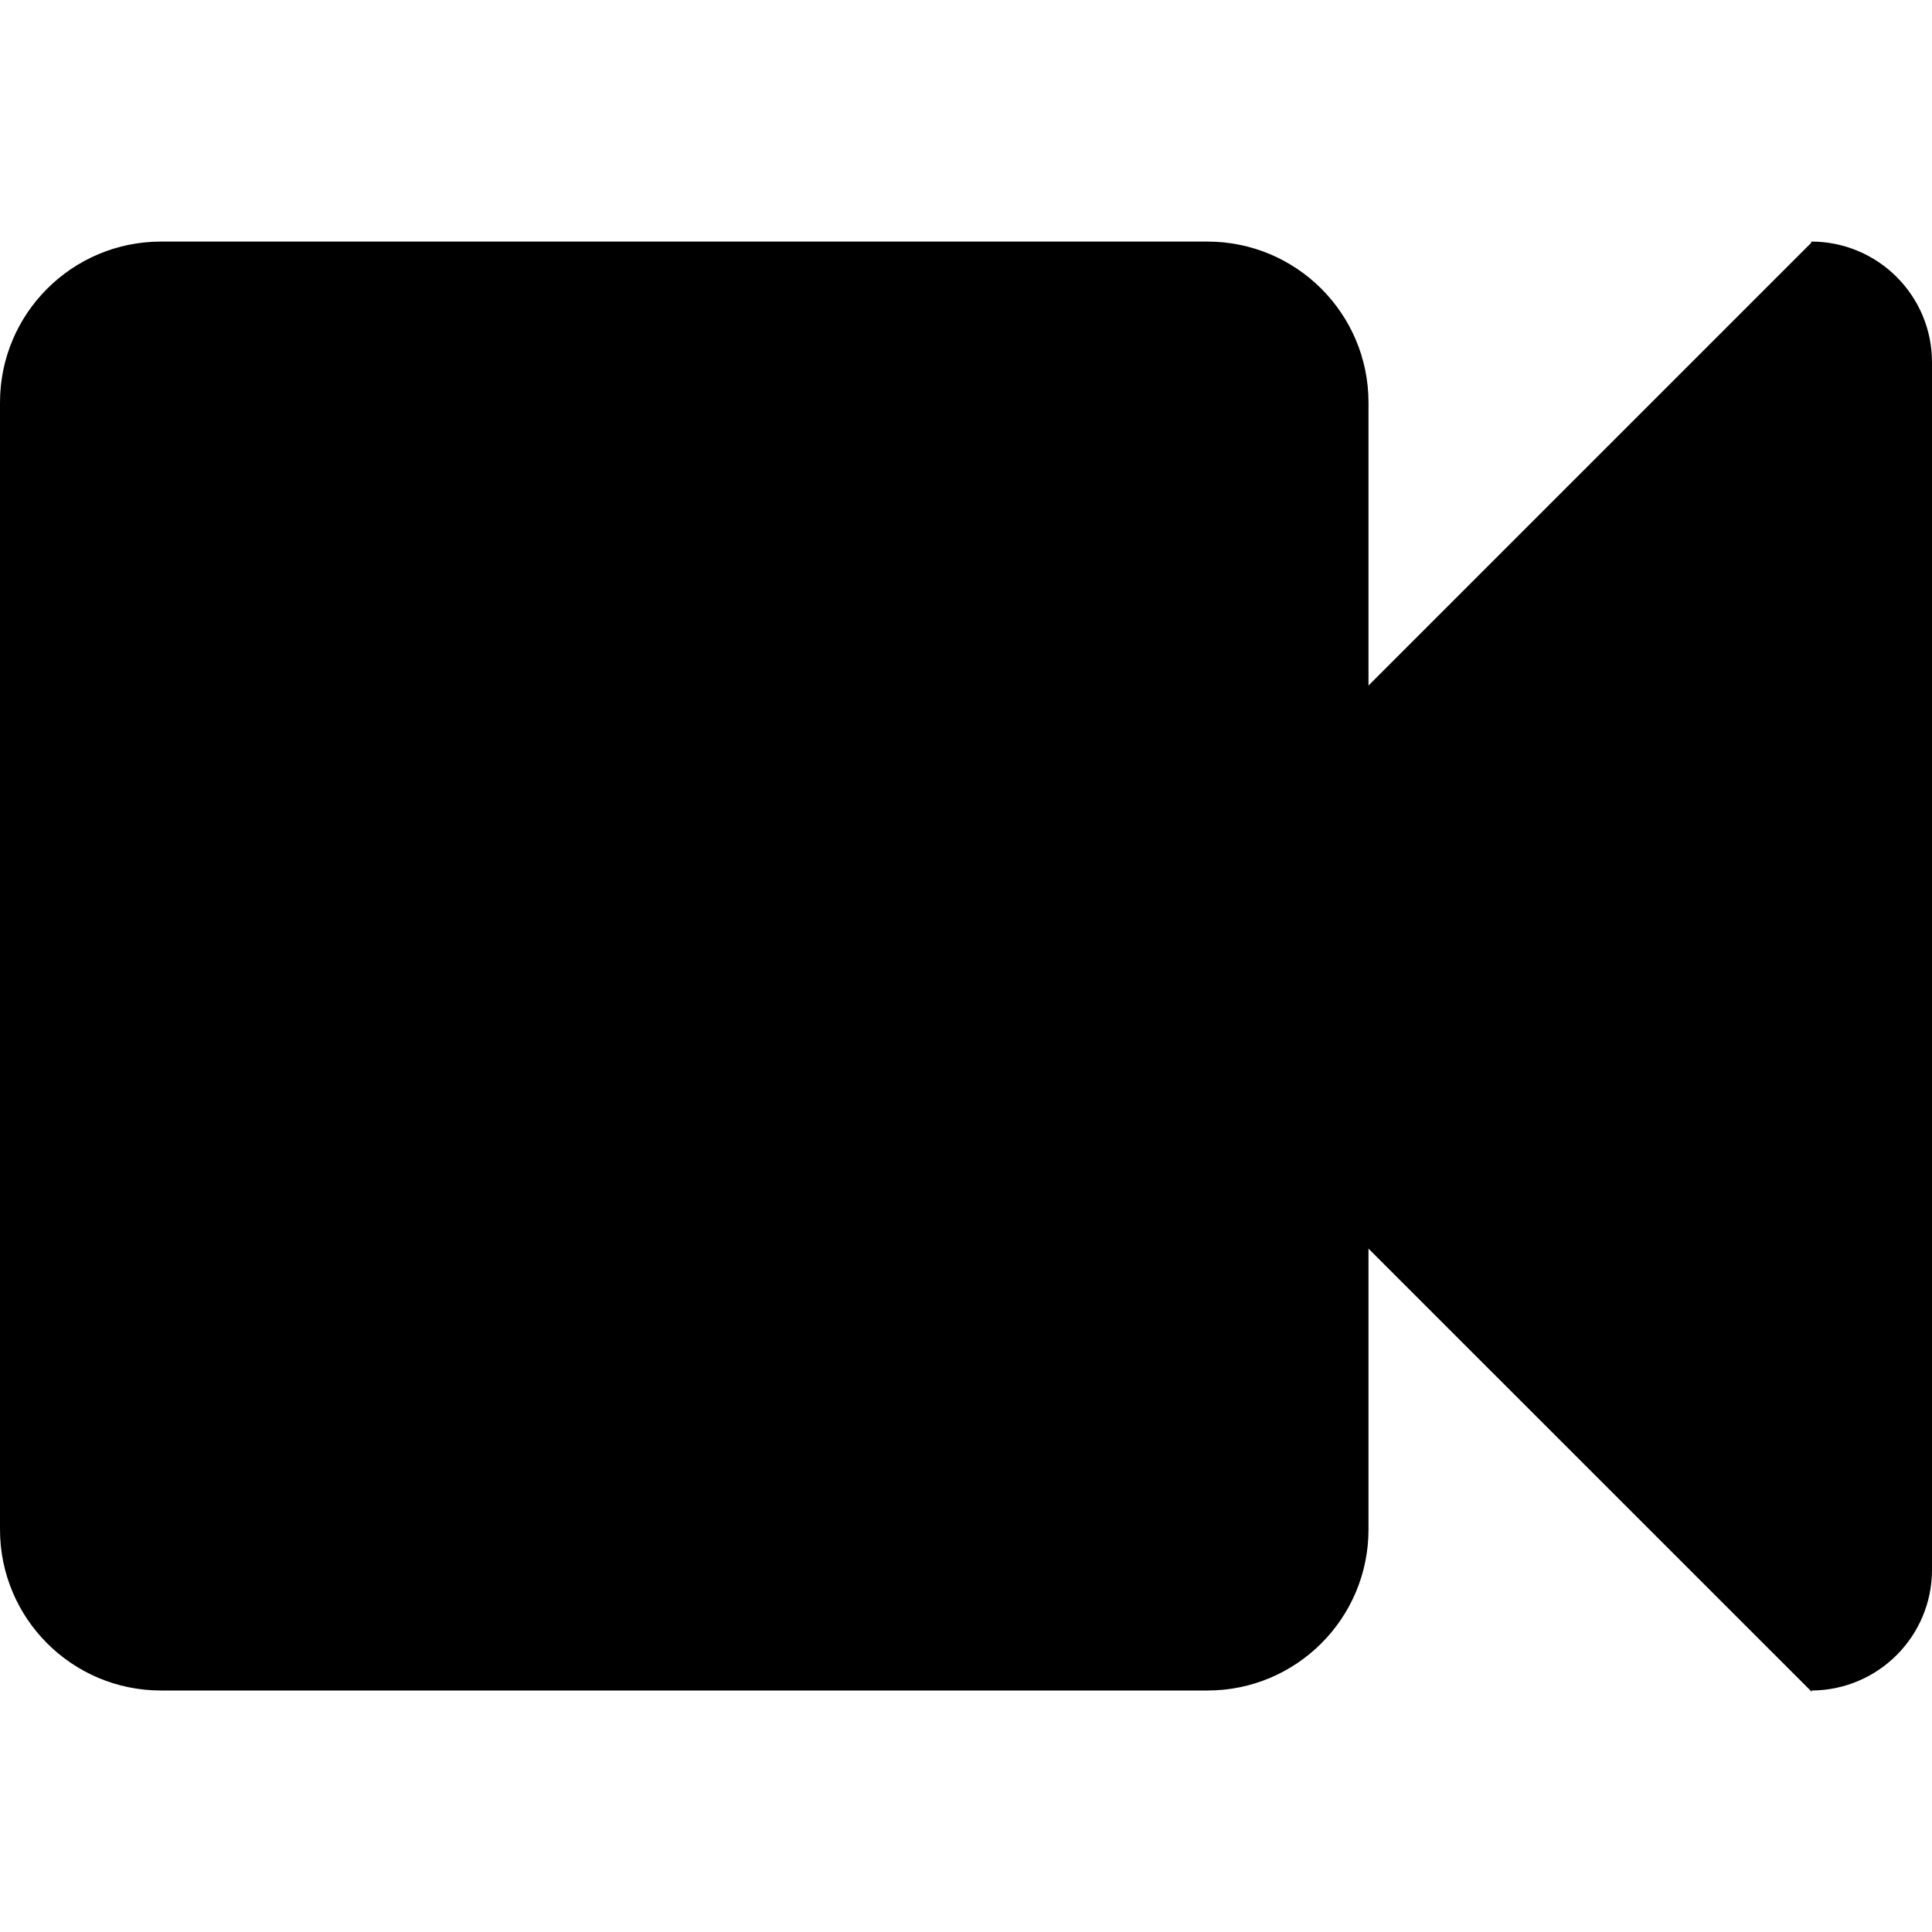
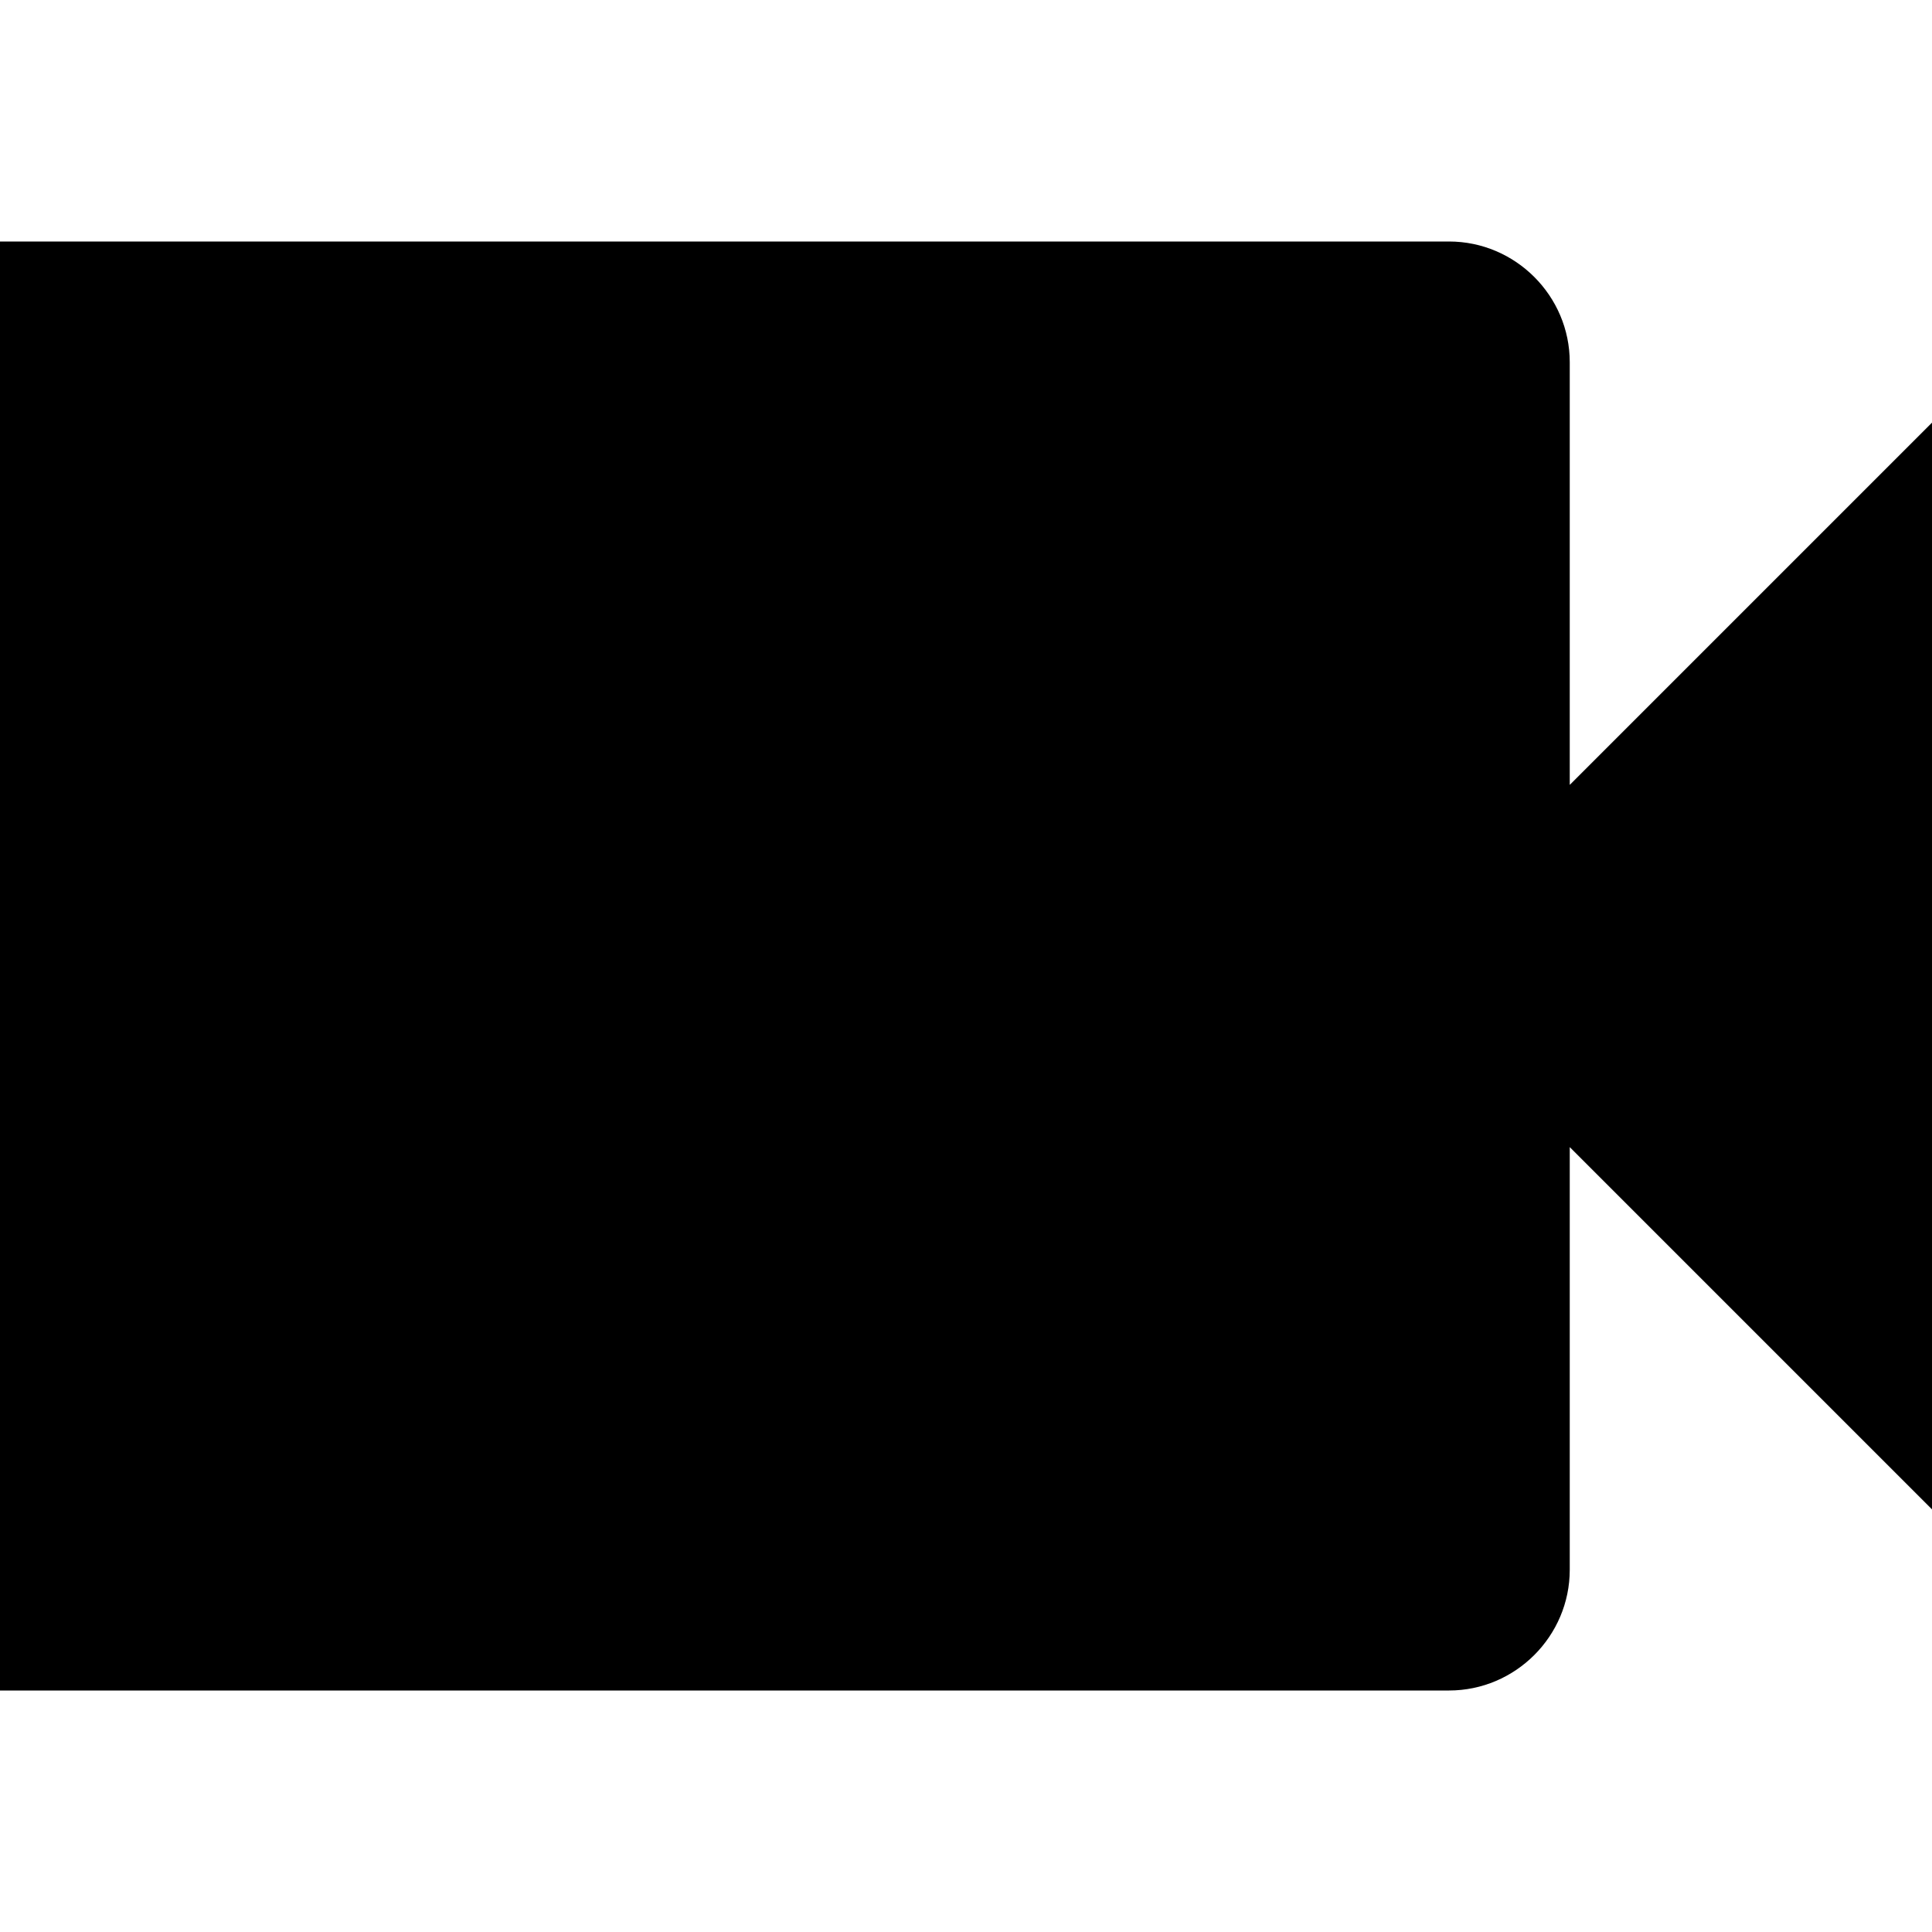
- <svg xmlns="http://www.w3.org/2000/svg" enable-background="new 0 0 24 24" height="24px" version="1.1" viewBox="0 0 24 24" width="24px" xml:space="preserve">
-   <path clip-rule="evenodd" d="M22.506,21v0.016L17,15.511V19c0,1.105-0.896,2-2,2h-1.5H3H2c-1.104,0-2-0.895-2-2  v-1l0,0V6l0,0V5c0-1.104,0.896-1.999,2-1.999h1l0,0h10.5l0,0H15c1.104,0,2,0.895,2,1.999v3.516l5.5-5.5V3.001  c0.828,0,1.5,0.671,1.5,1.499v15C24,20.327,23.331,20.996,22.506,21z" fill-rule="evenodd" />
+ <svg xmlns="http://www.w3.org/2000/svg" width="24" height="24" viewBox="4 4 16 16" fill="none">
+   <path d="M17 10.5V7C17 6.45 16.55 6 16 6L4 6C3.45 6 3 6.45 3 7L3 17C3 17.55 3.45 18 4 18H16C16.55 18 17 17.55 17 17V13.5L21 17.5V6.5L17 10.5Z" fill="currentColor" />
</svg>
